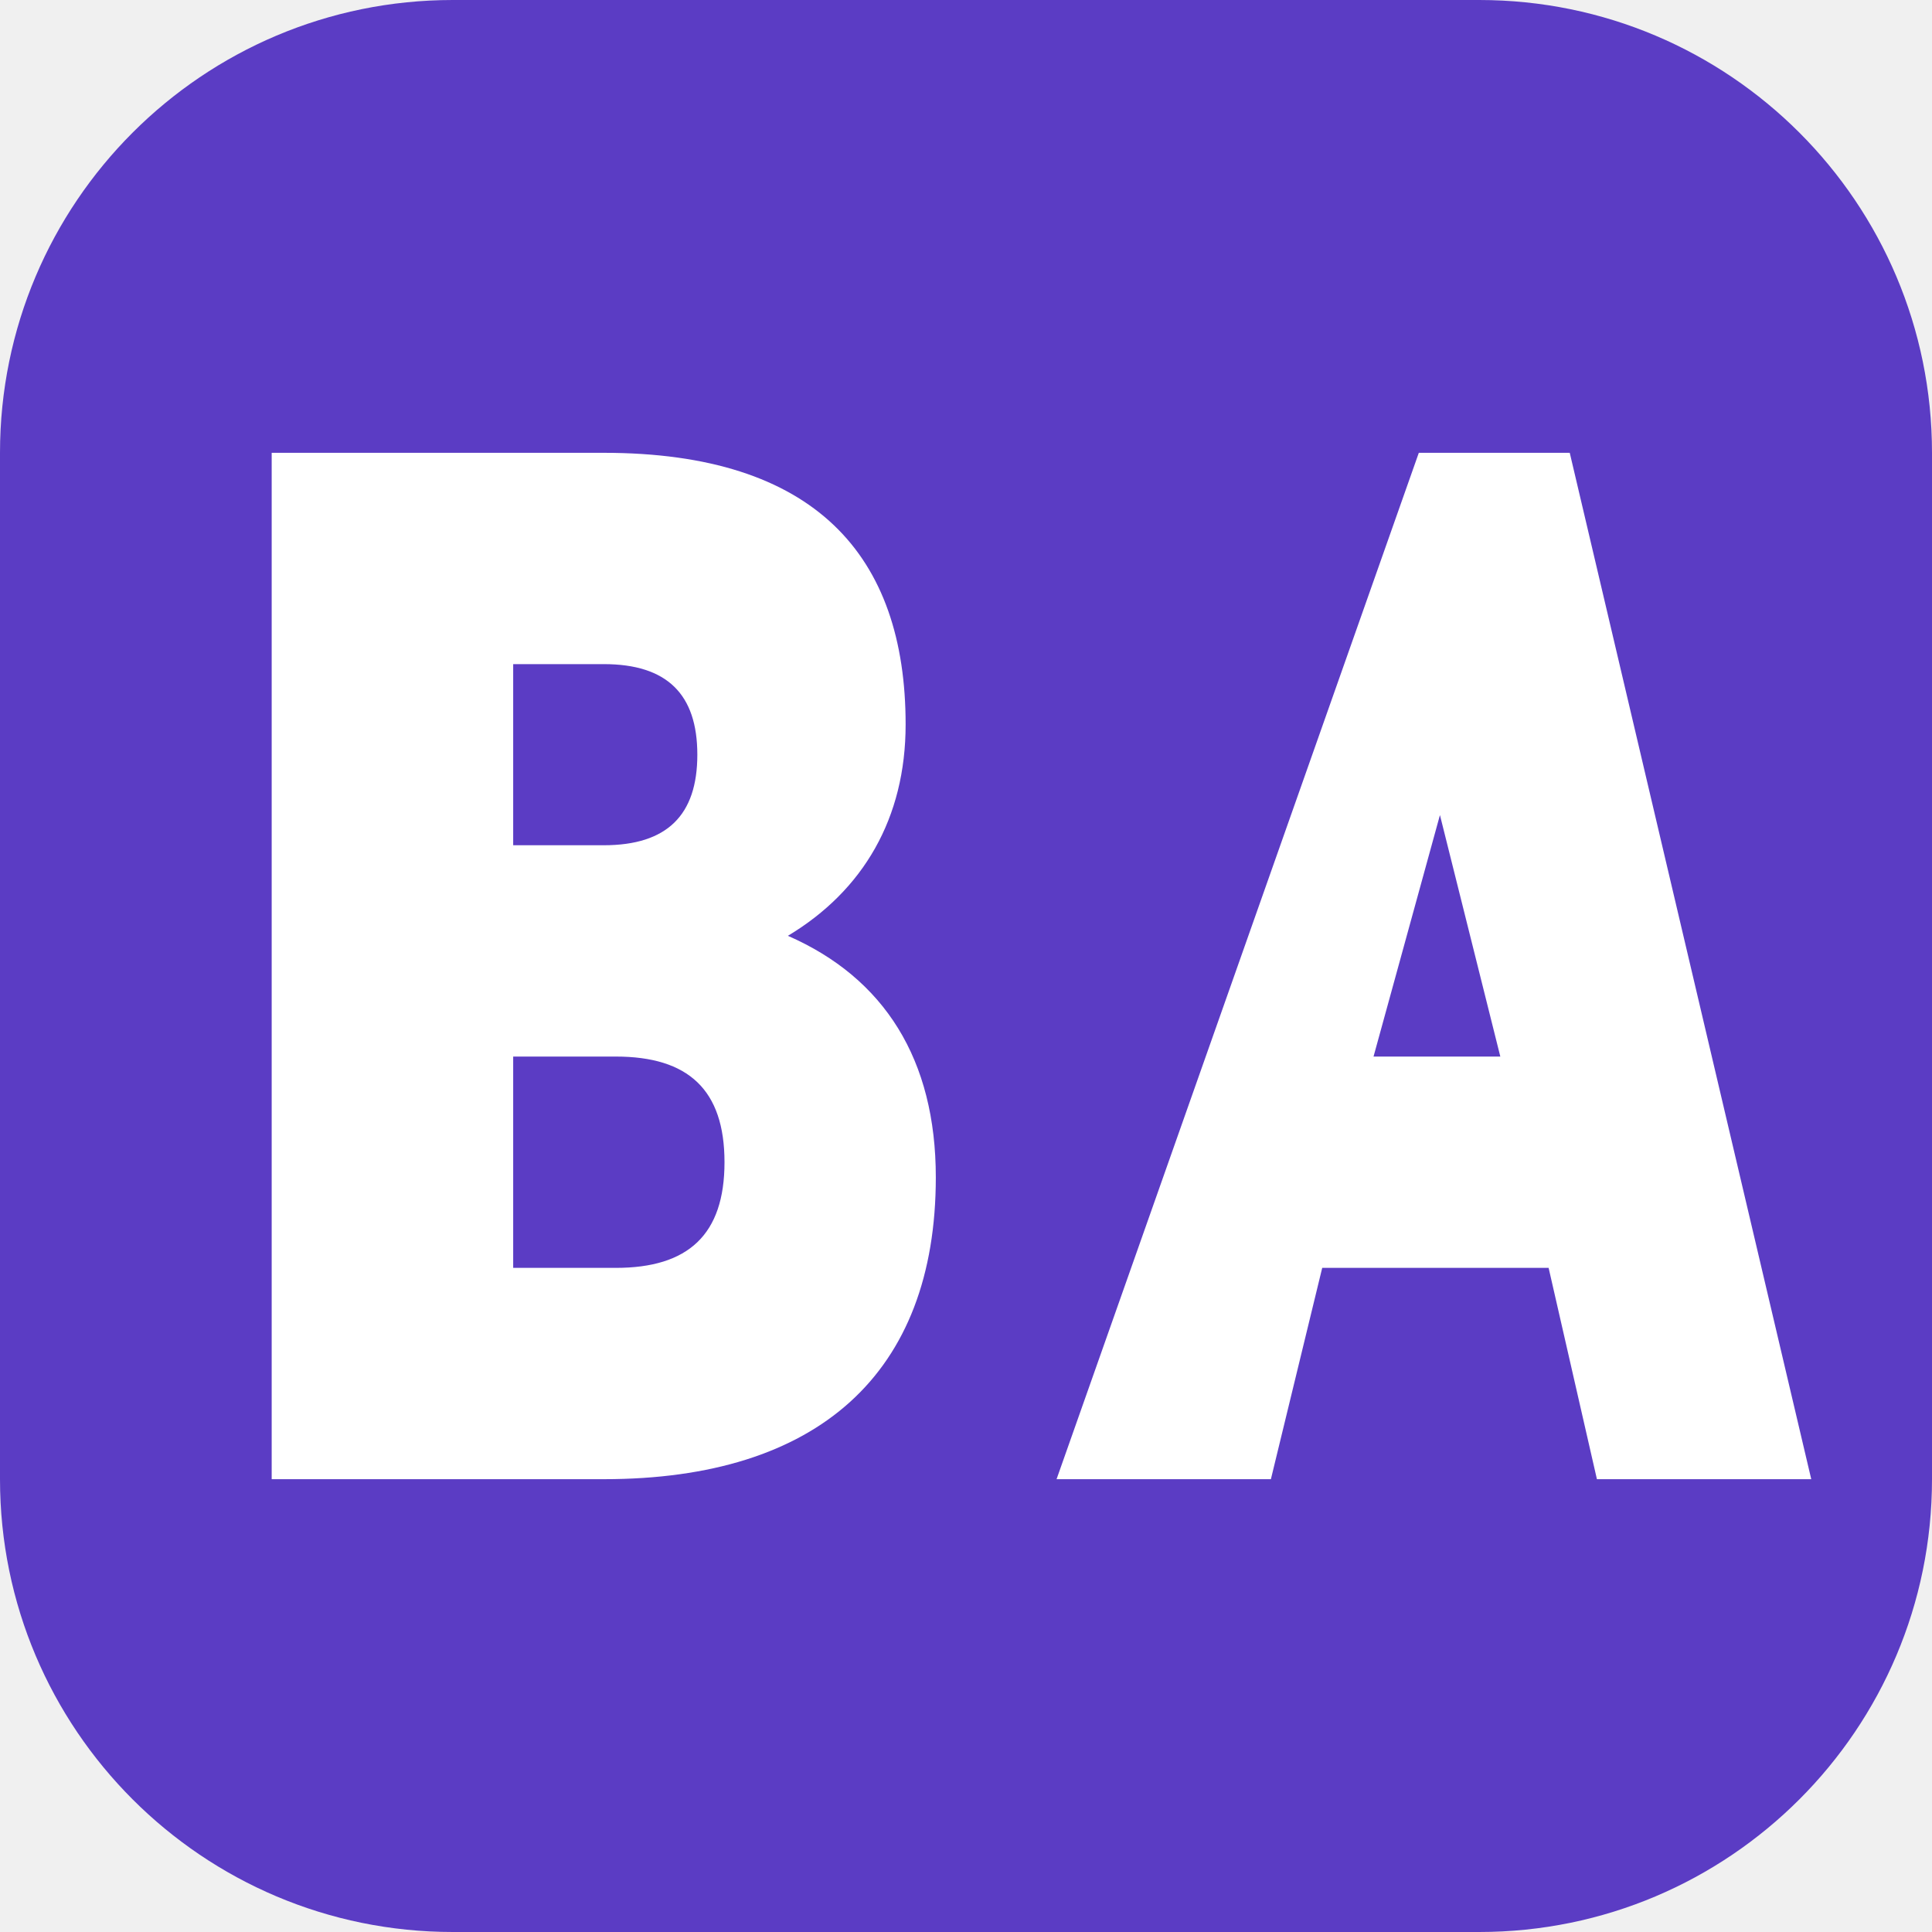
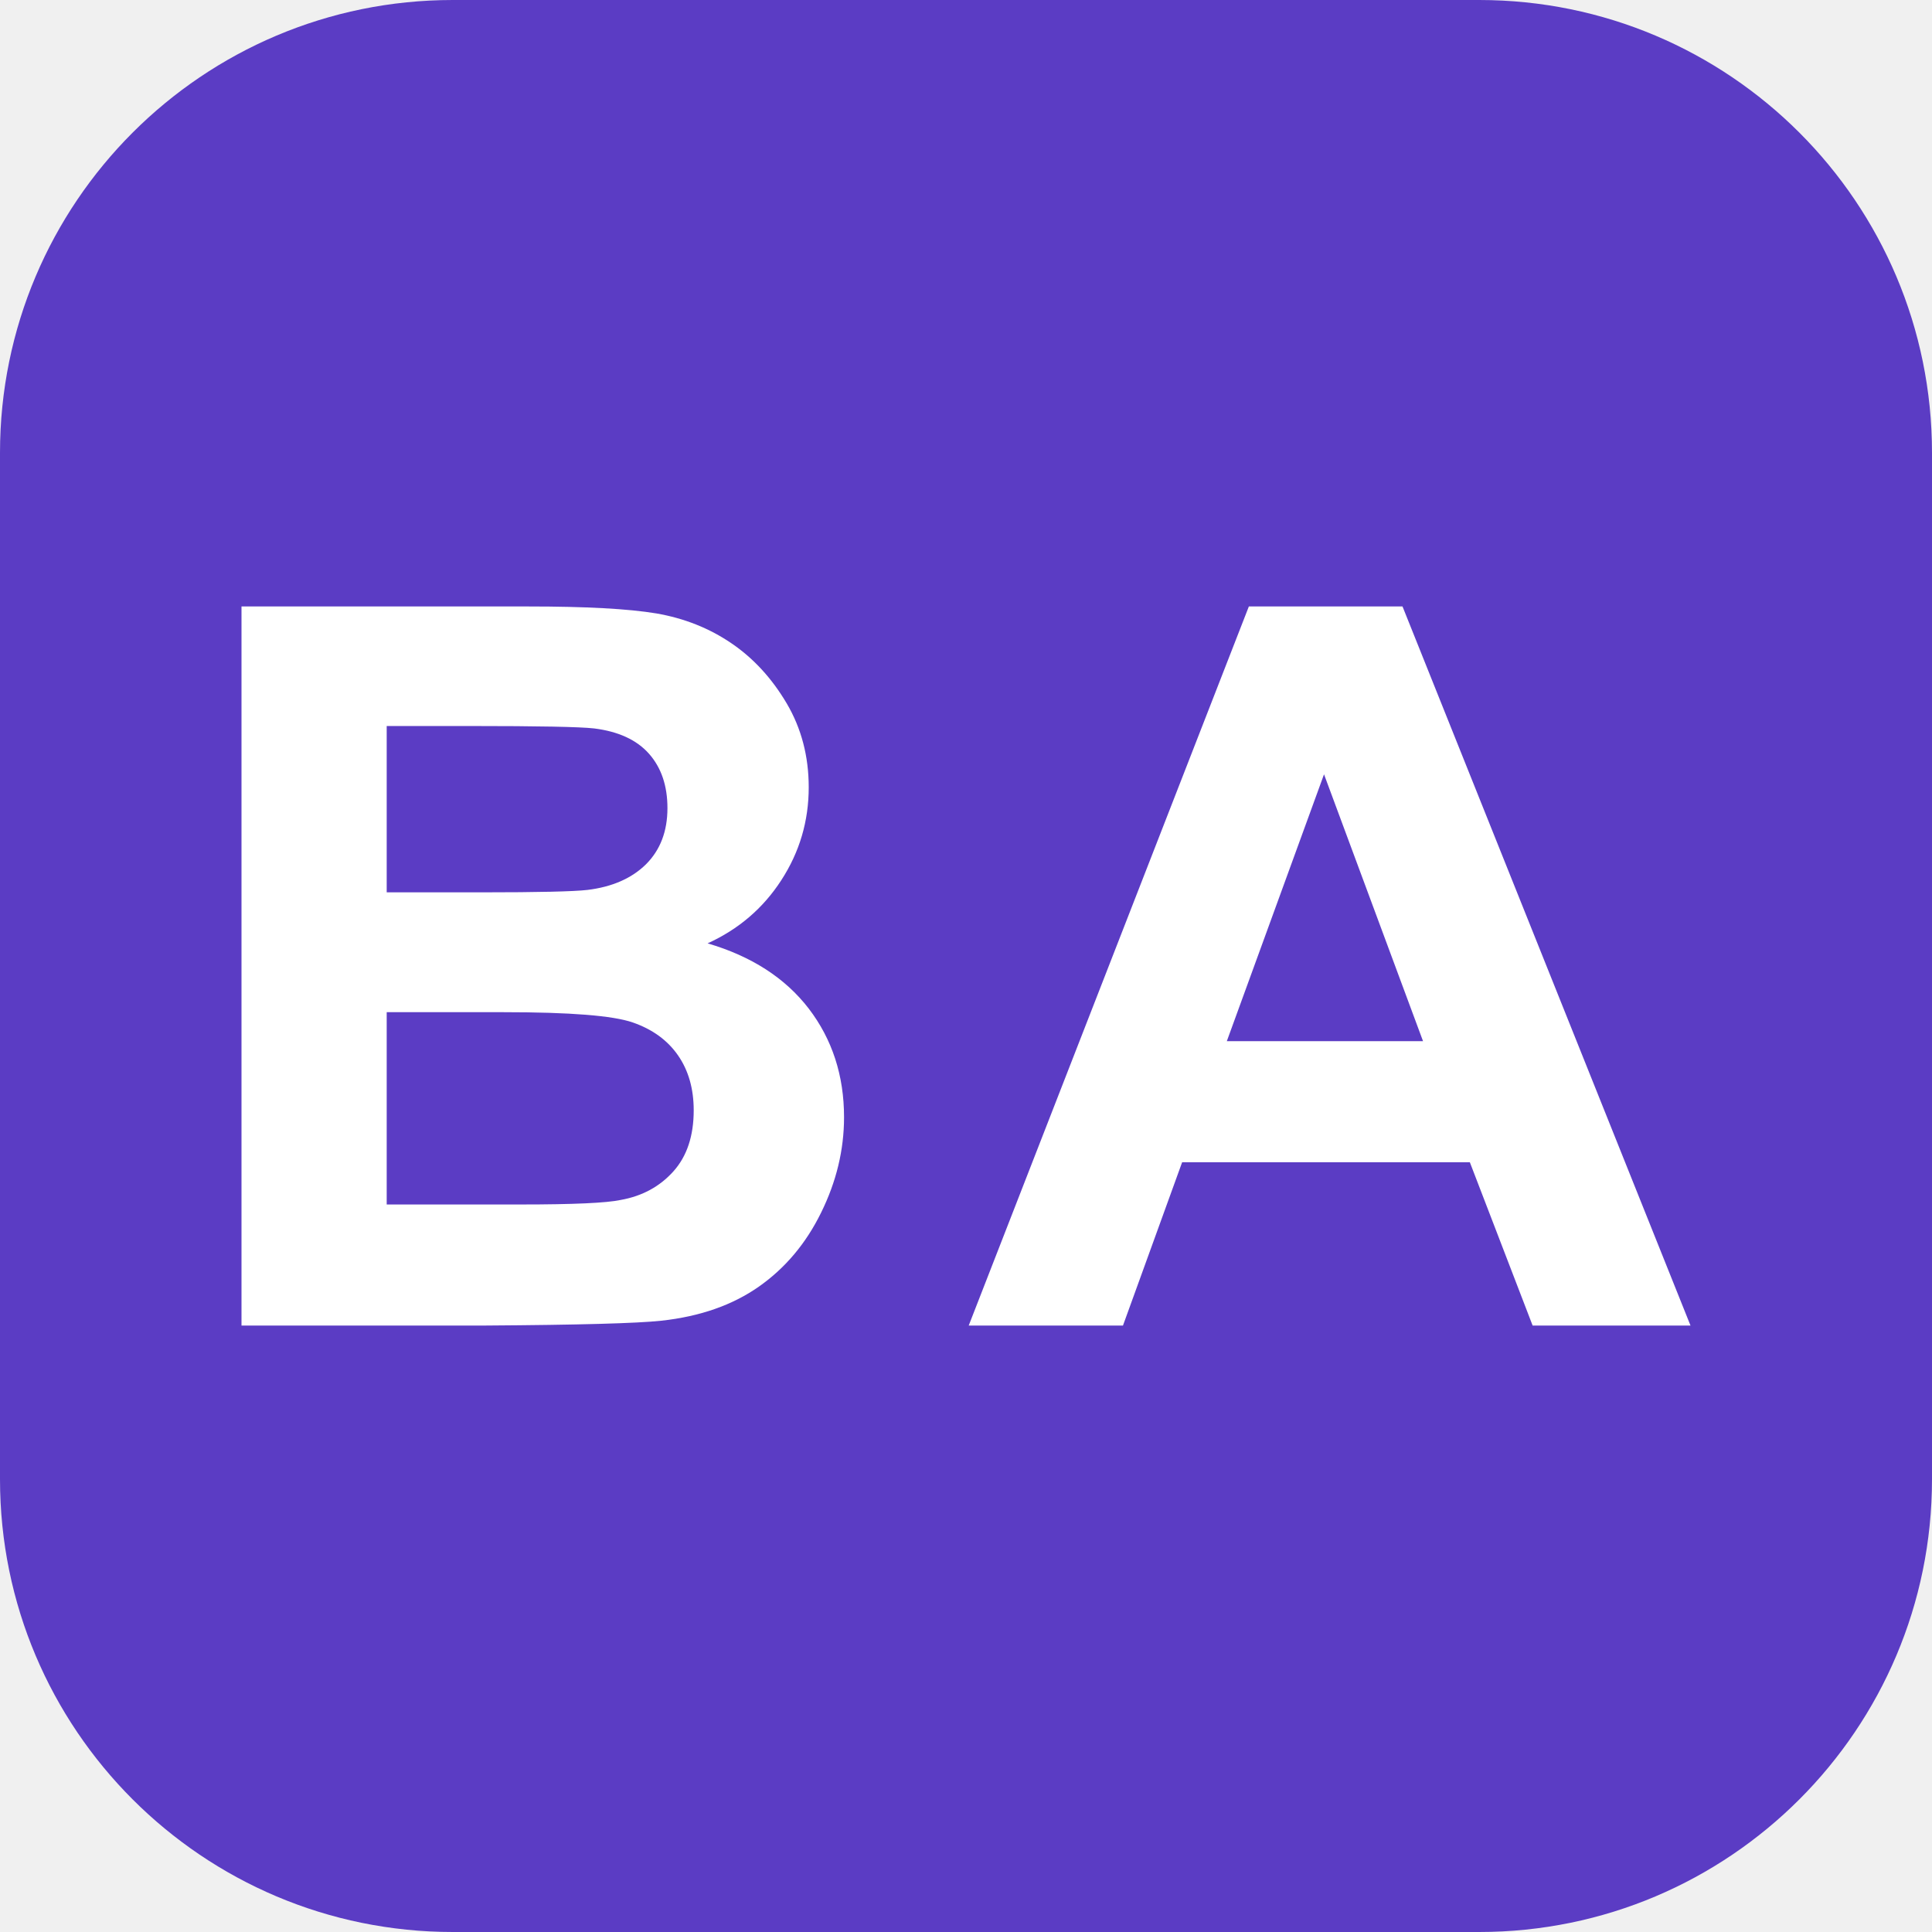
<svg xmlns="http://www.w3.org/2000/svg" viewBox="0 0 64 64" role="img" aria-labelledby="title">
  <rect width="64" height="64" rx="15" fill="#5b3cc4" />
-   <path fill="#fff" fill-rule="evenodd" d="M9 15h11C27 15 30 18.4 30 24c0 3.1-1.4 5.5-3.9 7 3.2 1.4 4.9 4.1 4.9 8 0 6.5-3.9 10-11 10H9V15Zm8 7v6h3c2.1 0 3.1-1 3.1-3S22.1 22 20 22h-3Zm0 13v7h3.4c2.4 0 3.6-1.1 3.6-3.5S22.8 35 20.4 35H17Z" />
-   <path fill="#fff" fill-rule="evenodd" d="M47 15h5l8 34h-7.1l-1.6-7h-7.5l-1.7 7H35l12-34Zm-1.5 20h4.2l-2-8-2.2 8Z" />
+   <path fill="#fff" d="M8.00 20.09L17.52 20.09Q20.35 20.09 21.74 20.32Q23.13 20.56 24.23 21.31Q25.32 22.05 26.06 23.30Q26.79 24.54 26.79 26.08Q26.79 27.76 25.88 29.16Q24.98 30.55 23.44 31.25Q25.62 31.89 26.79 33.41Q27.96 34.94 27.96 37.01Q27.96 38.63 27.20 40.17Q26.45 41.70 25.14 42.62Q23.83 43.54 21.91 43.75Q20.71 43.88 16.11 43.91L8.00 43.91ZM12.81 24.05L12.81 29.56L15.96 29.56Q18.77 29.56 19.46 29.48Q20.69 29.33 21.40 28.63Q22.11 27.92 22.11 26.77Q22.11 25.66 21.50 24.97Q20.89 24.28 19.68 24.13Q18.97 24.05 15.57 24.05ZM12.81 33.53L12.81 39.90L17.26 39.90Q19.86 39.90 20.56 39.75Q21.63 39.56 22.31 38.80Q22.98 38.05 22.98 36.78Q22.98 35.71 22.46 34.96Q21.94 34.21 20.96 33.87Q19.98 33.53 16.69 33.53ZM56.00 43.91L50.77 43.91L48.69 38.50L39.16 38.50L37.20 43.91L32.09 43.91L41.37 20.09L46.46 20.09ZM47.14 34.49L43.86 25.65L40.64 34.49Z" />
</svg>
